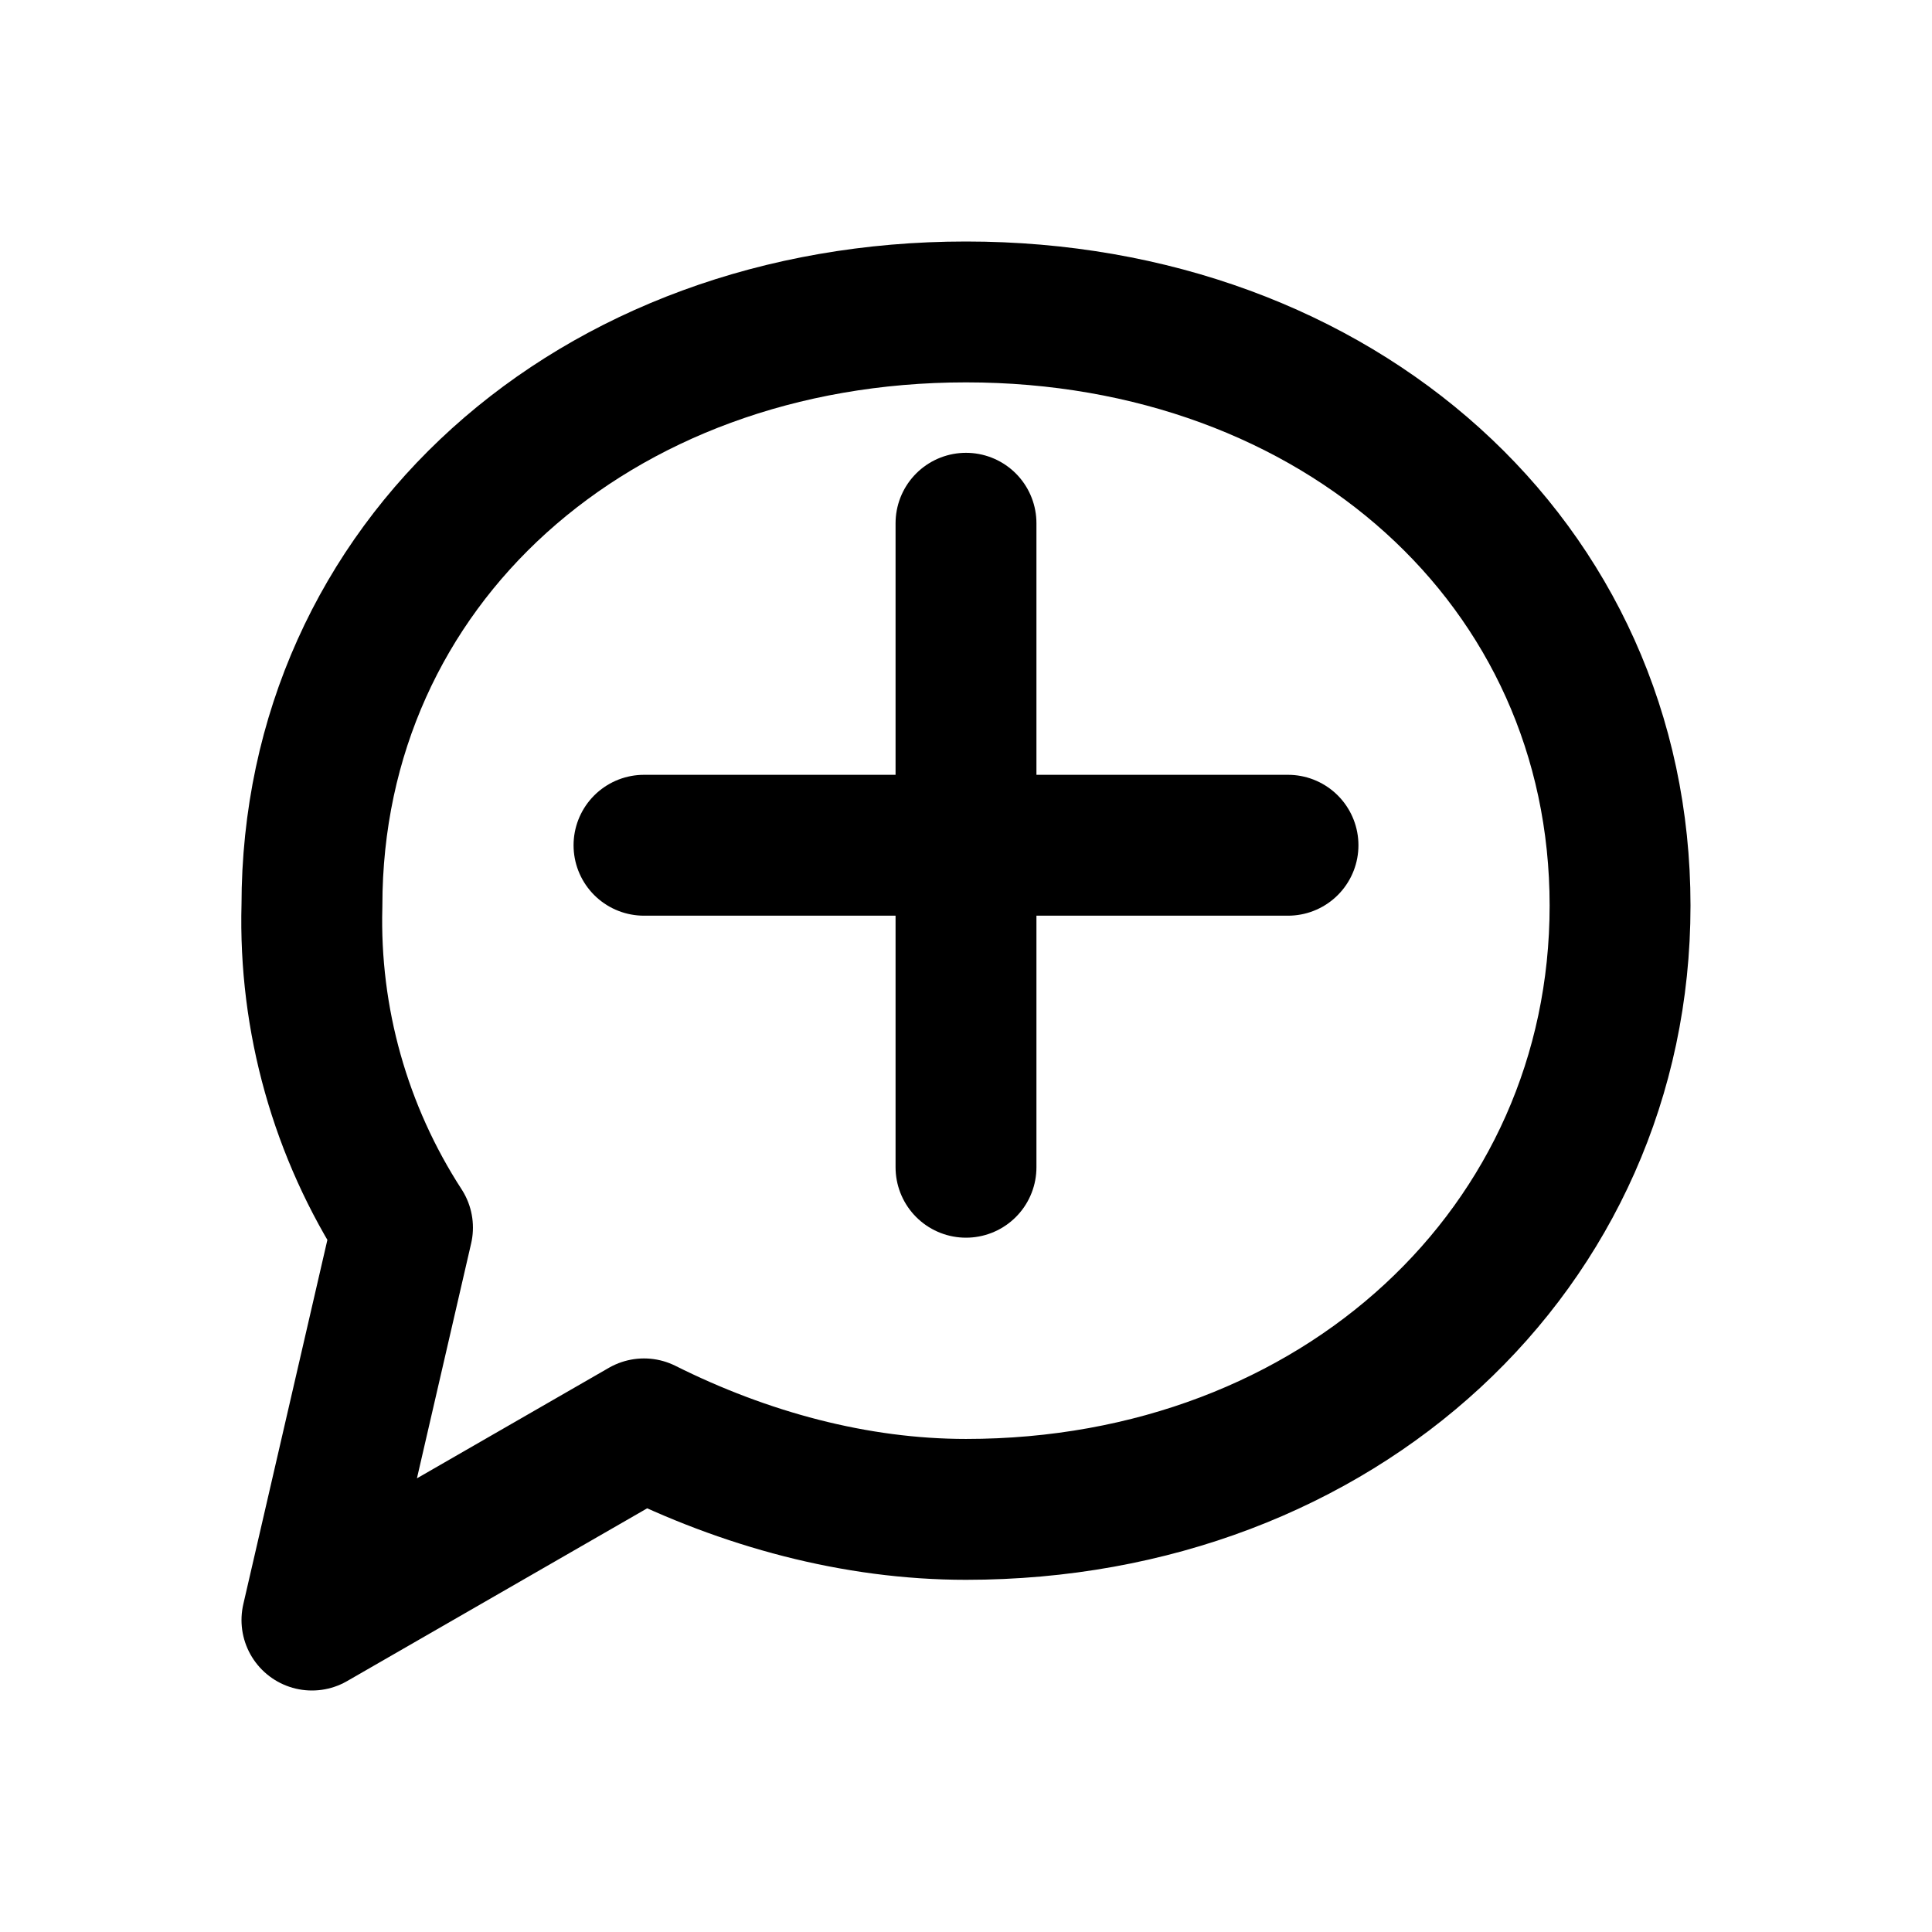
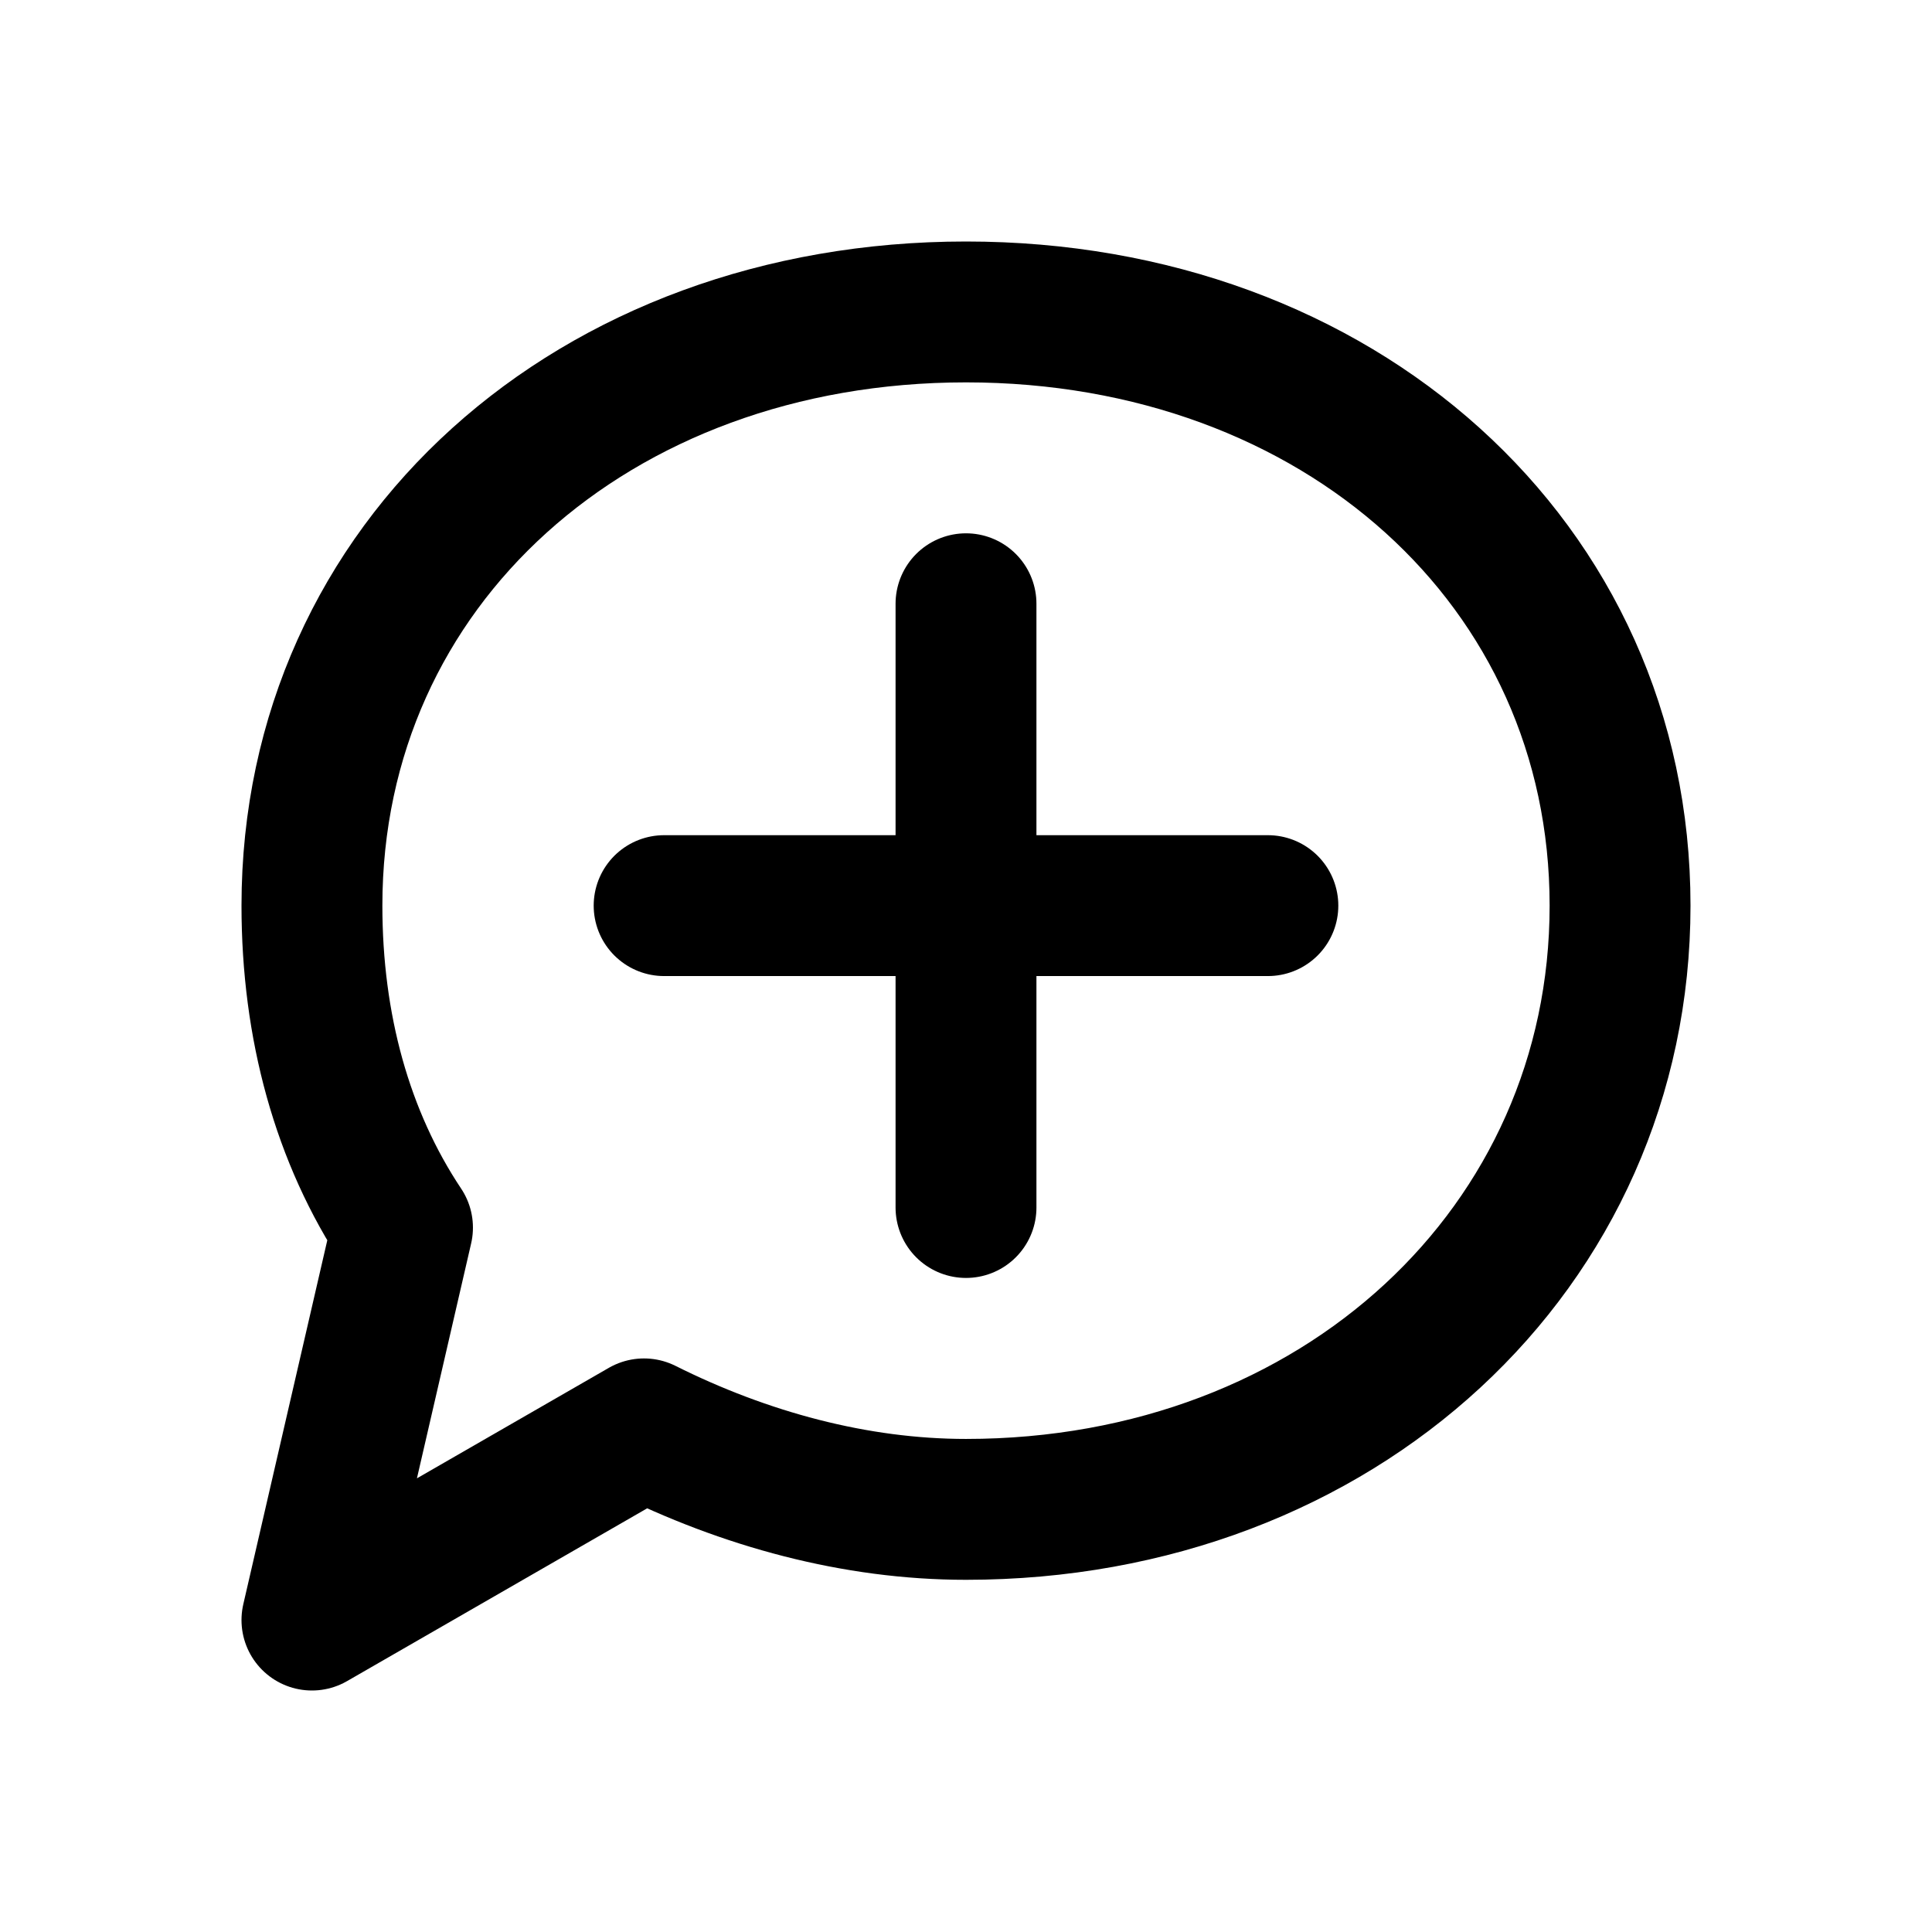
<svg xmlns="http://www.w3.org/2000/svg" width="24" height="24" viewBox="0 0 24 24" fill="none" stroke="currentColor" stroke-width="1.75" stroke-linecap="round" stroke-linejoin="round" aria-hidden="true" focusable="false">
-   <path d="M20.125 11.25c0 4.25-3.5 7.5-8.125 7.5-1.375 0-2.75-.375-4-1l-4.125 2.375L5 15.25a7 7 0 0 1-1.125-4c0-4.25 3.5-7.375 8.125-7.375s8.125 3.125 8.125 7.375Z" />
-   <path d="M8 10.5h8M12 6.5v8" />
+   <path d="M20.125 11.25c0 4.25-3.5 7.5-8.125 7.5-1.375 0-2.75-.375-4-1l-4.125 2.375L5 15.25C4.25 14.125 3.875 12.75 3.875 11.25c0-4.25 3.5-7.375 8.125-7.375s8.125 3.125 8.125 7.375Z" />
+   <path d="M8.25 11.25H15.75M12 7.5V15" />
</svg>
